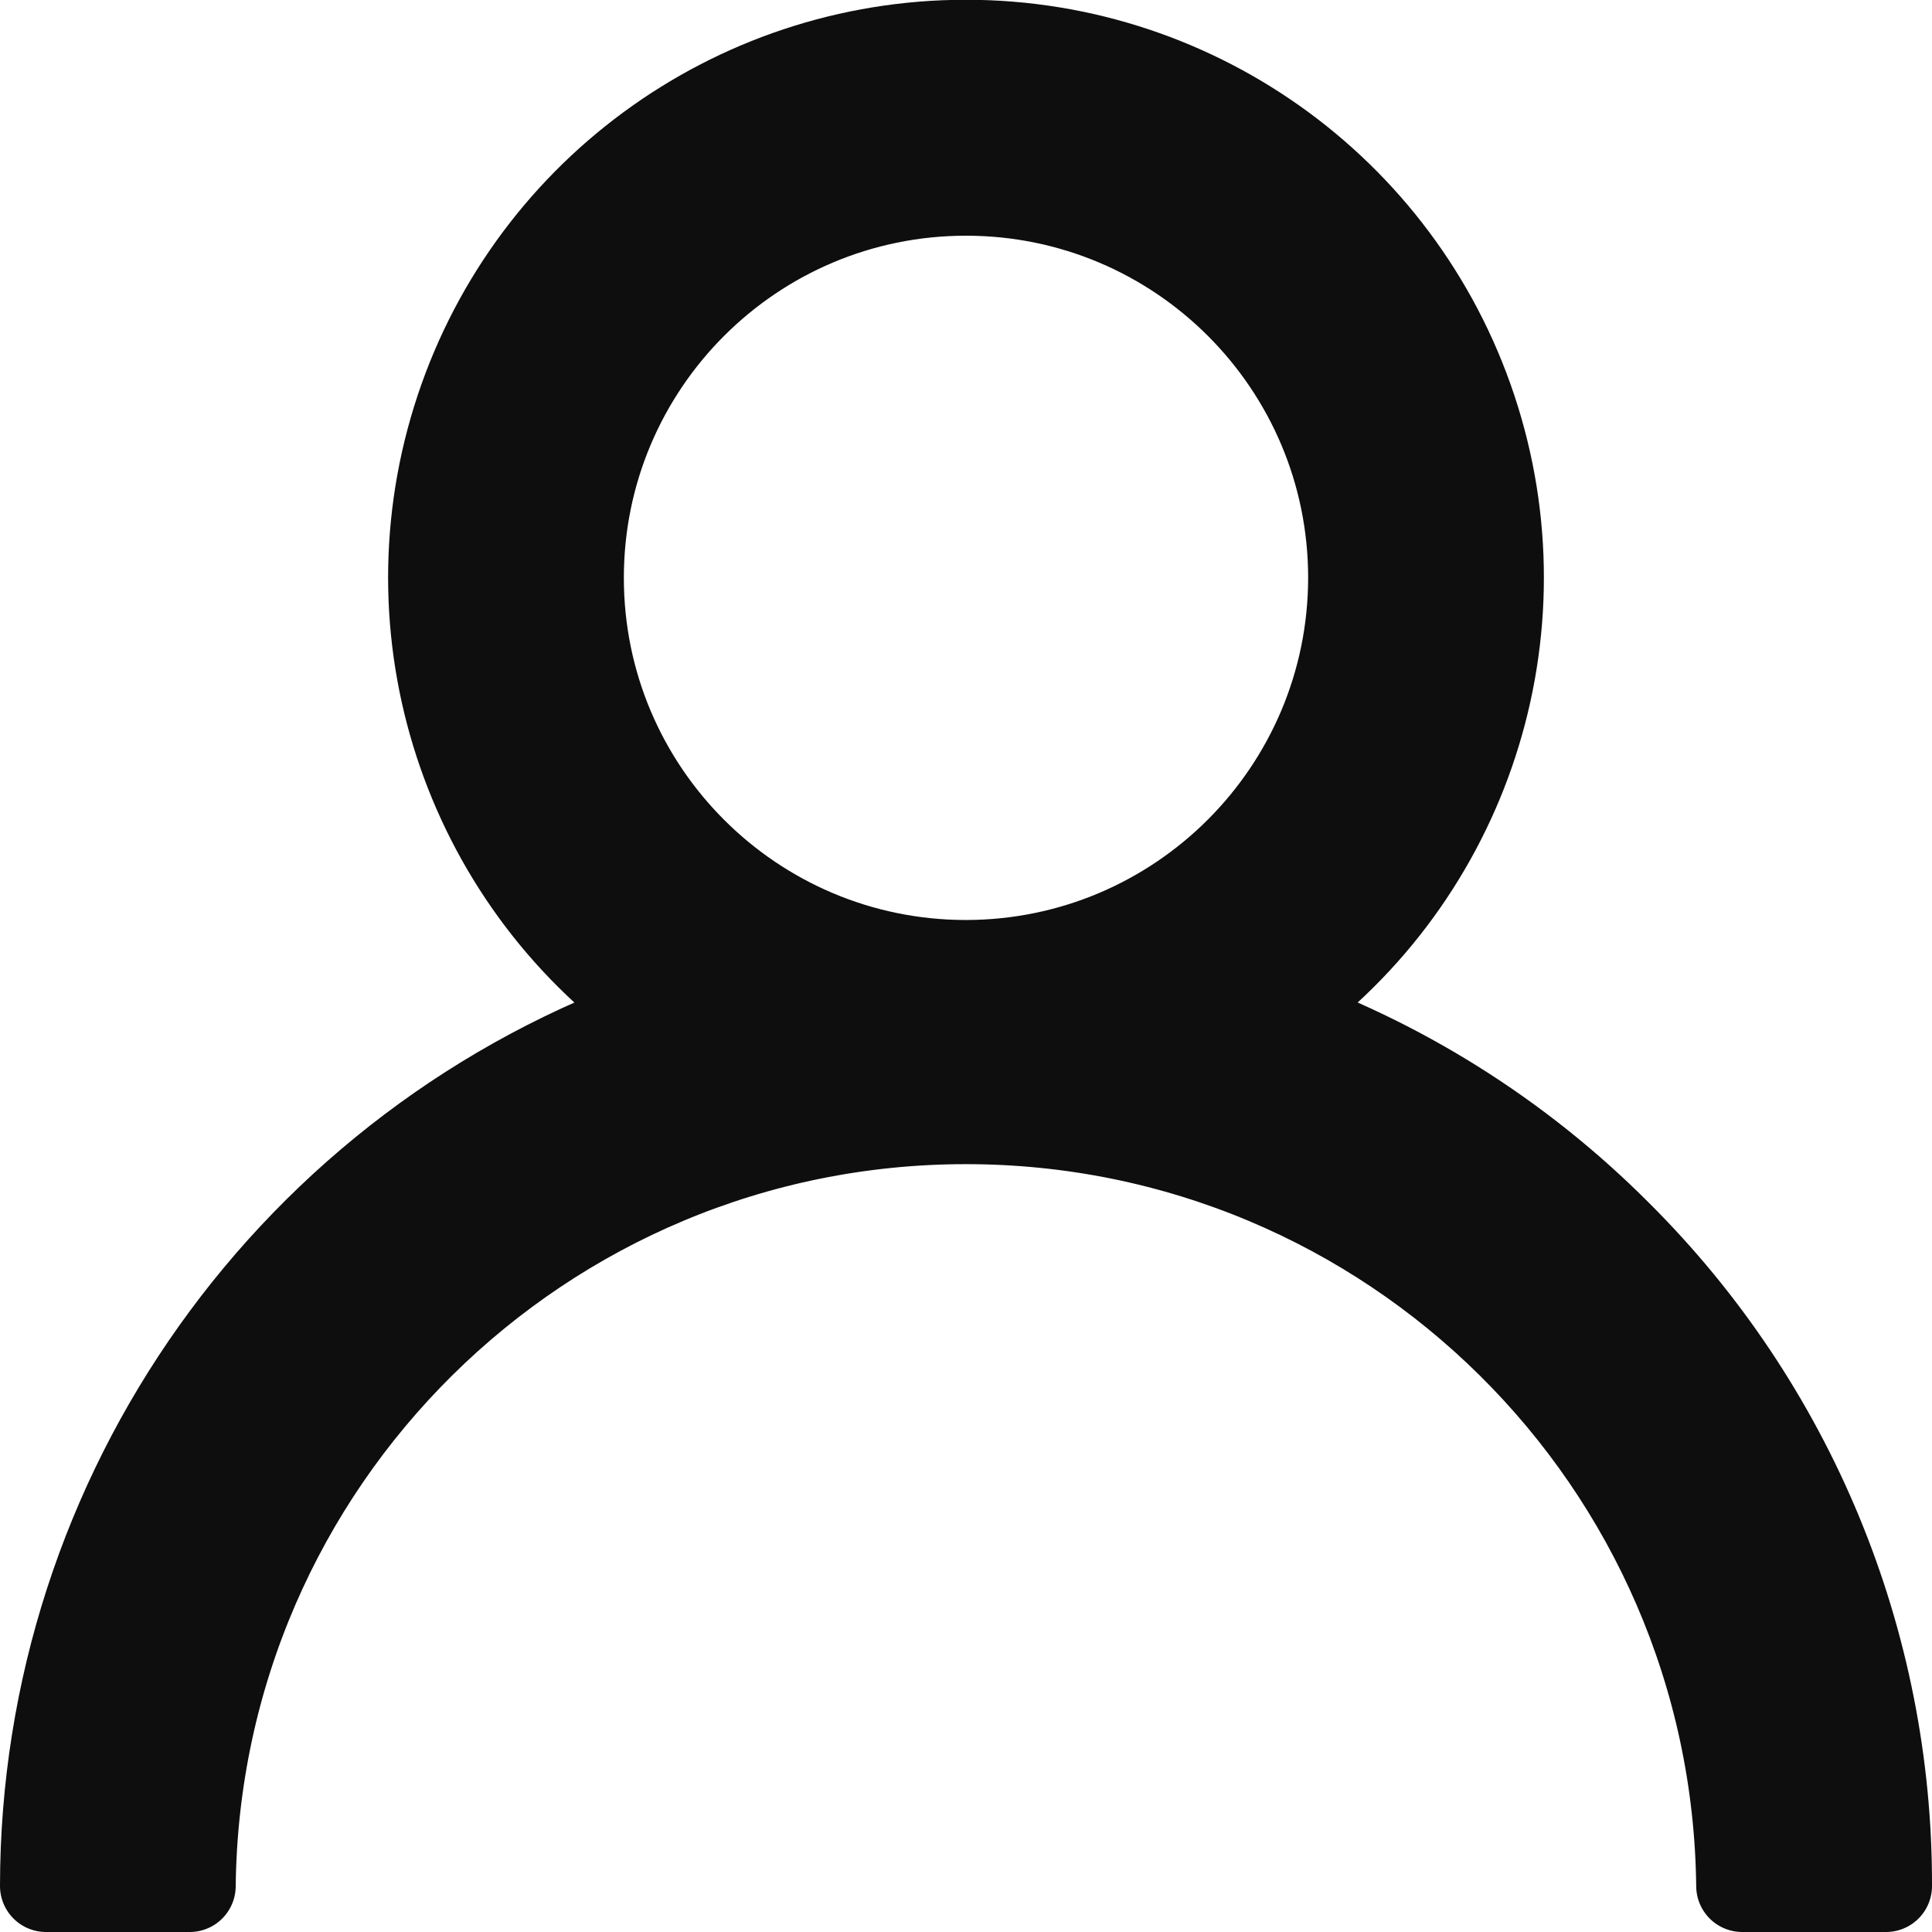
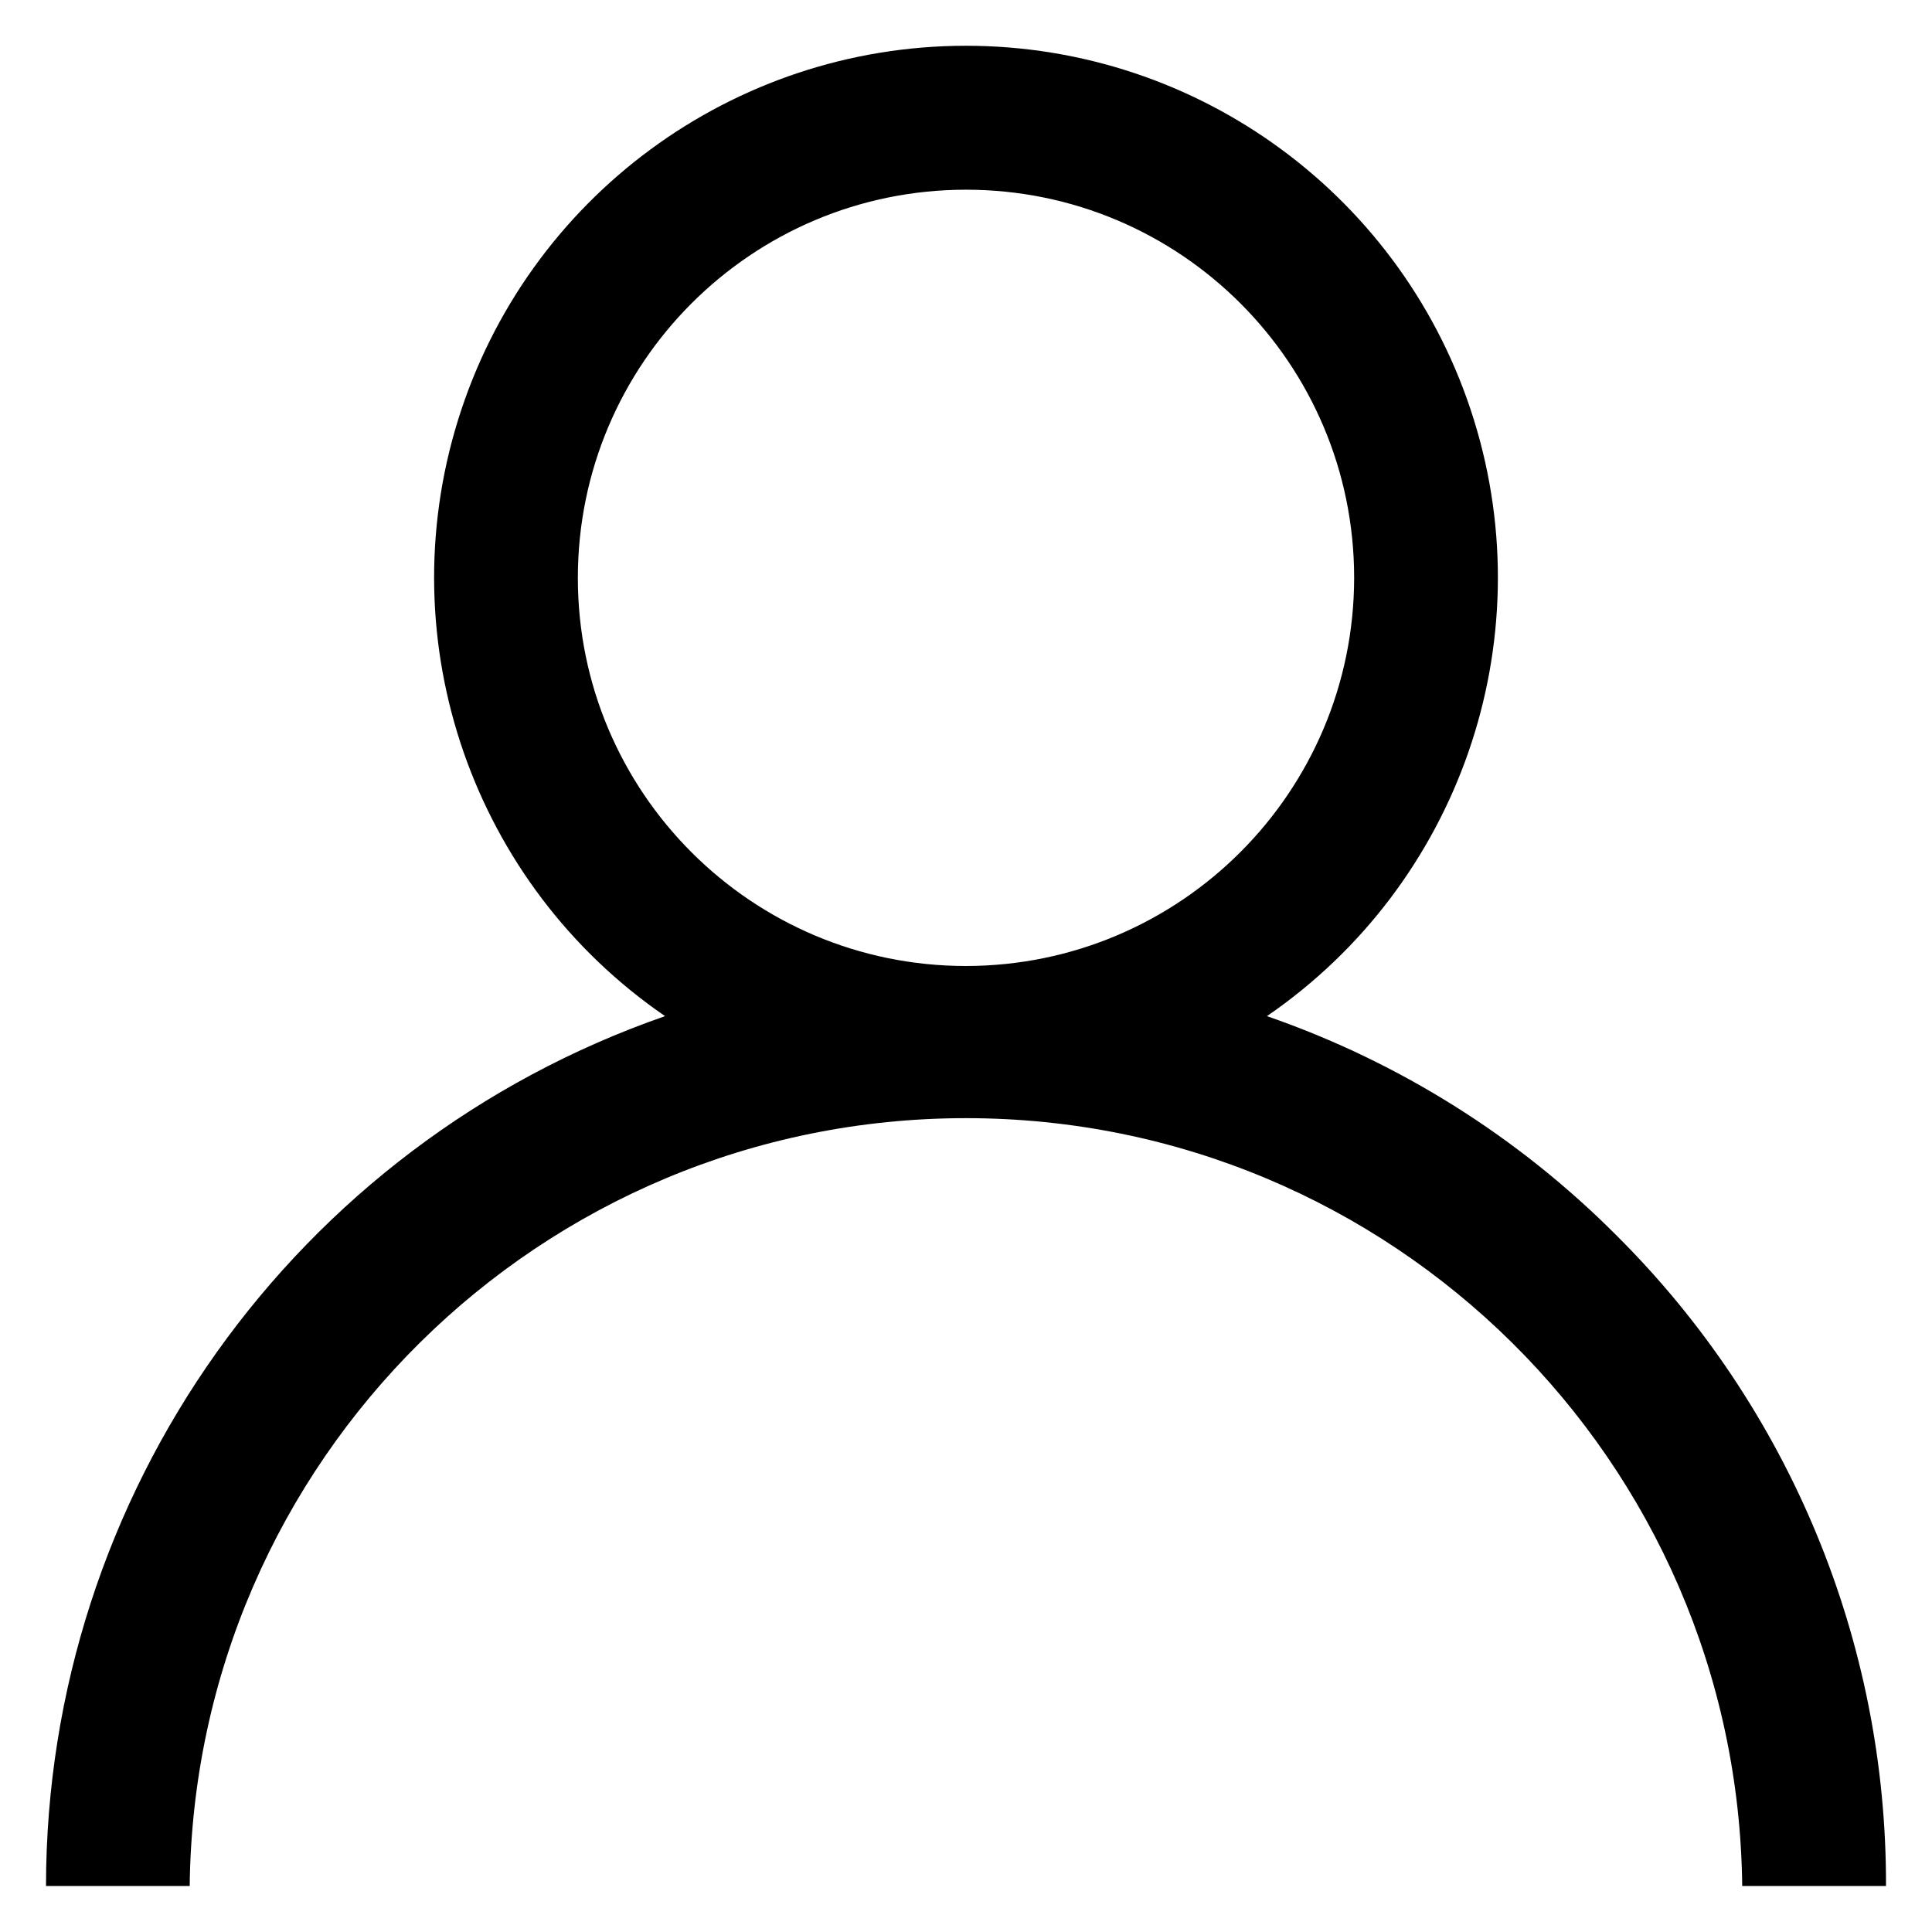
<svg xmlns="http://www.w3.org/2000/svg" viewBox="0 0 21 21">
-   <path id="Path_164" d="M17.071,12.929a9.962,9.962,0,0,0-3.8-2.384,5.781,5.781,0,1,0-6.542,0A10.016,10.016,0,0,0,0,20H1.562a8.438,8.438,0,0,1,16.875,0H20A9.935,9.935,0,0,0,17.071,12.929ZM10,10a4.219,4.219,0,1,1,4.219-4.219A4.224,4.224,0,0,1,10,10Z" transform="translate(0.5 0.5)" fill="#0e0e0e" stroke="#0e0e0e" stroke-linecap="round" stroke-linejoin="round" stroke-width="1" />
+   <path d="M17.071,12.929a9.962,9.962,0,0,0-3.8-2.384,5.781,5.781,0,1,0-6.542,0A10.016,10.016,0,0,0,0,20H1.562a8.438,8.438,0,0,1,16.875,0H20A9.935,9.935,0,0,0,17.071,12.929ZM10,10a4.219,4.219,0,1,1,4.219-4.219A4.224,4.224,0,0,1,10,10Z" transform="translate(0.5 0.5)" stroke-linecap="round" stroke-linejoin="round" stroke-width="1" />
</svg>
